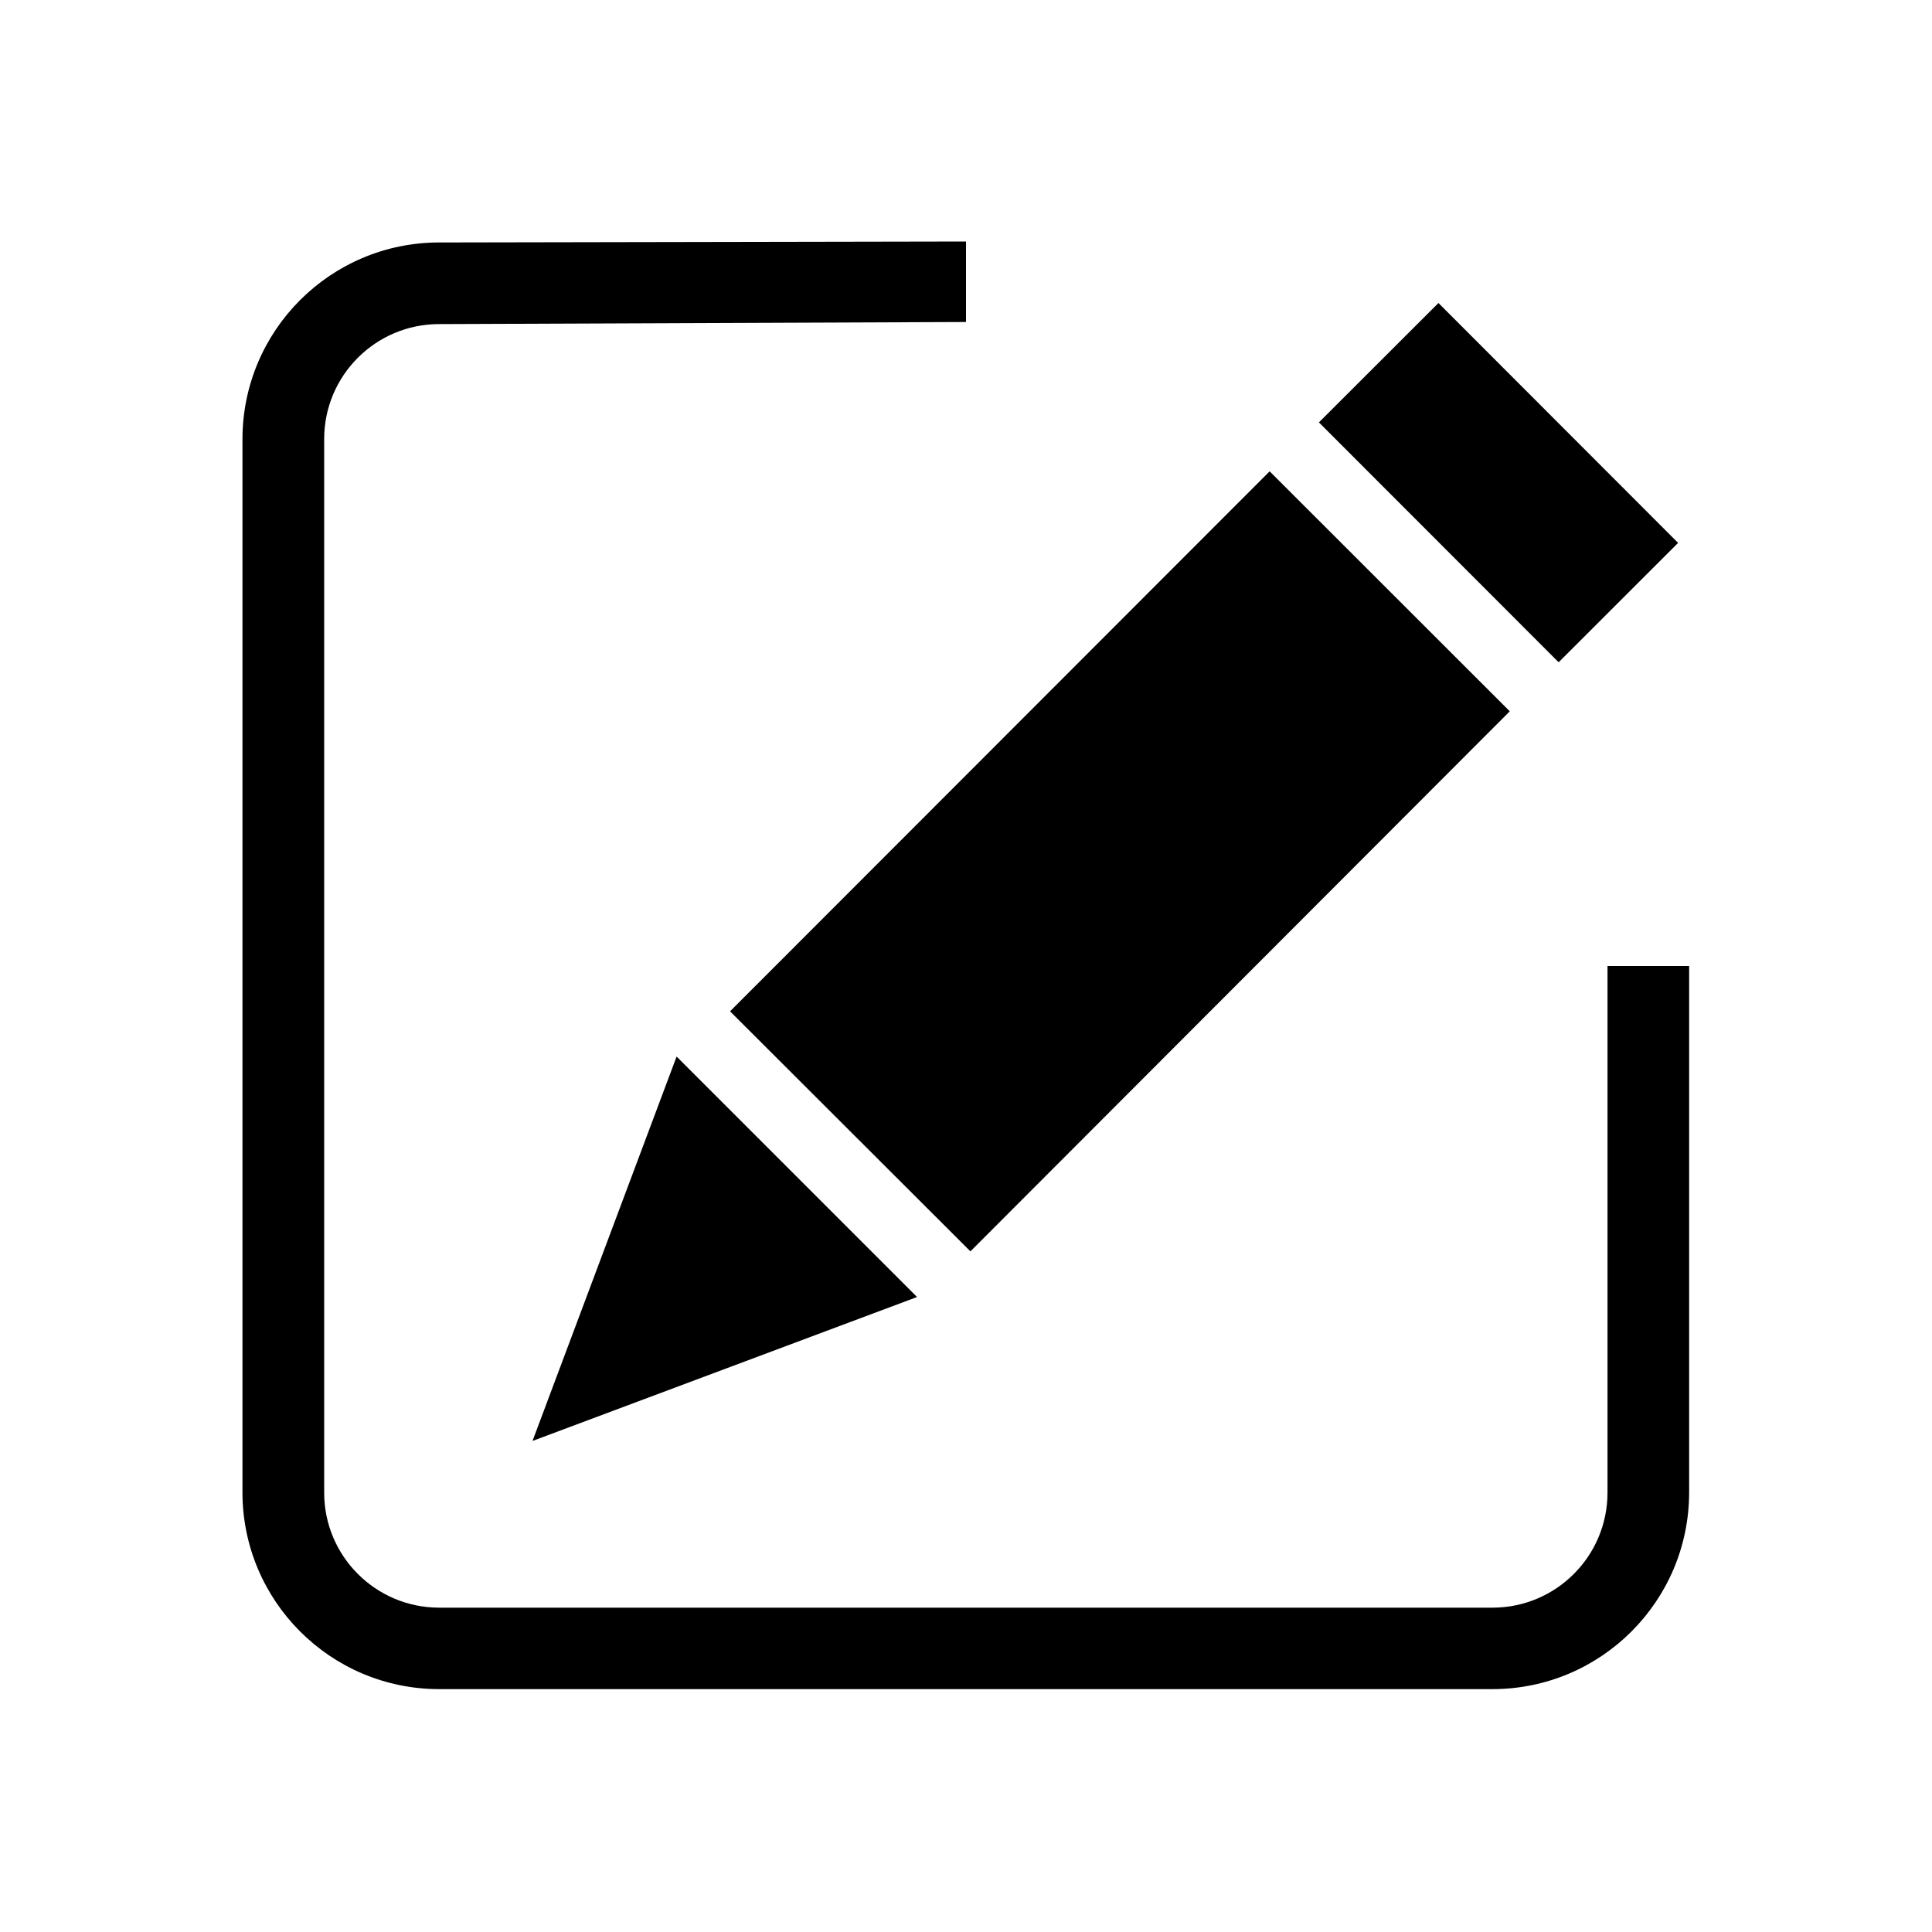
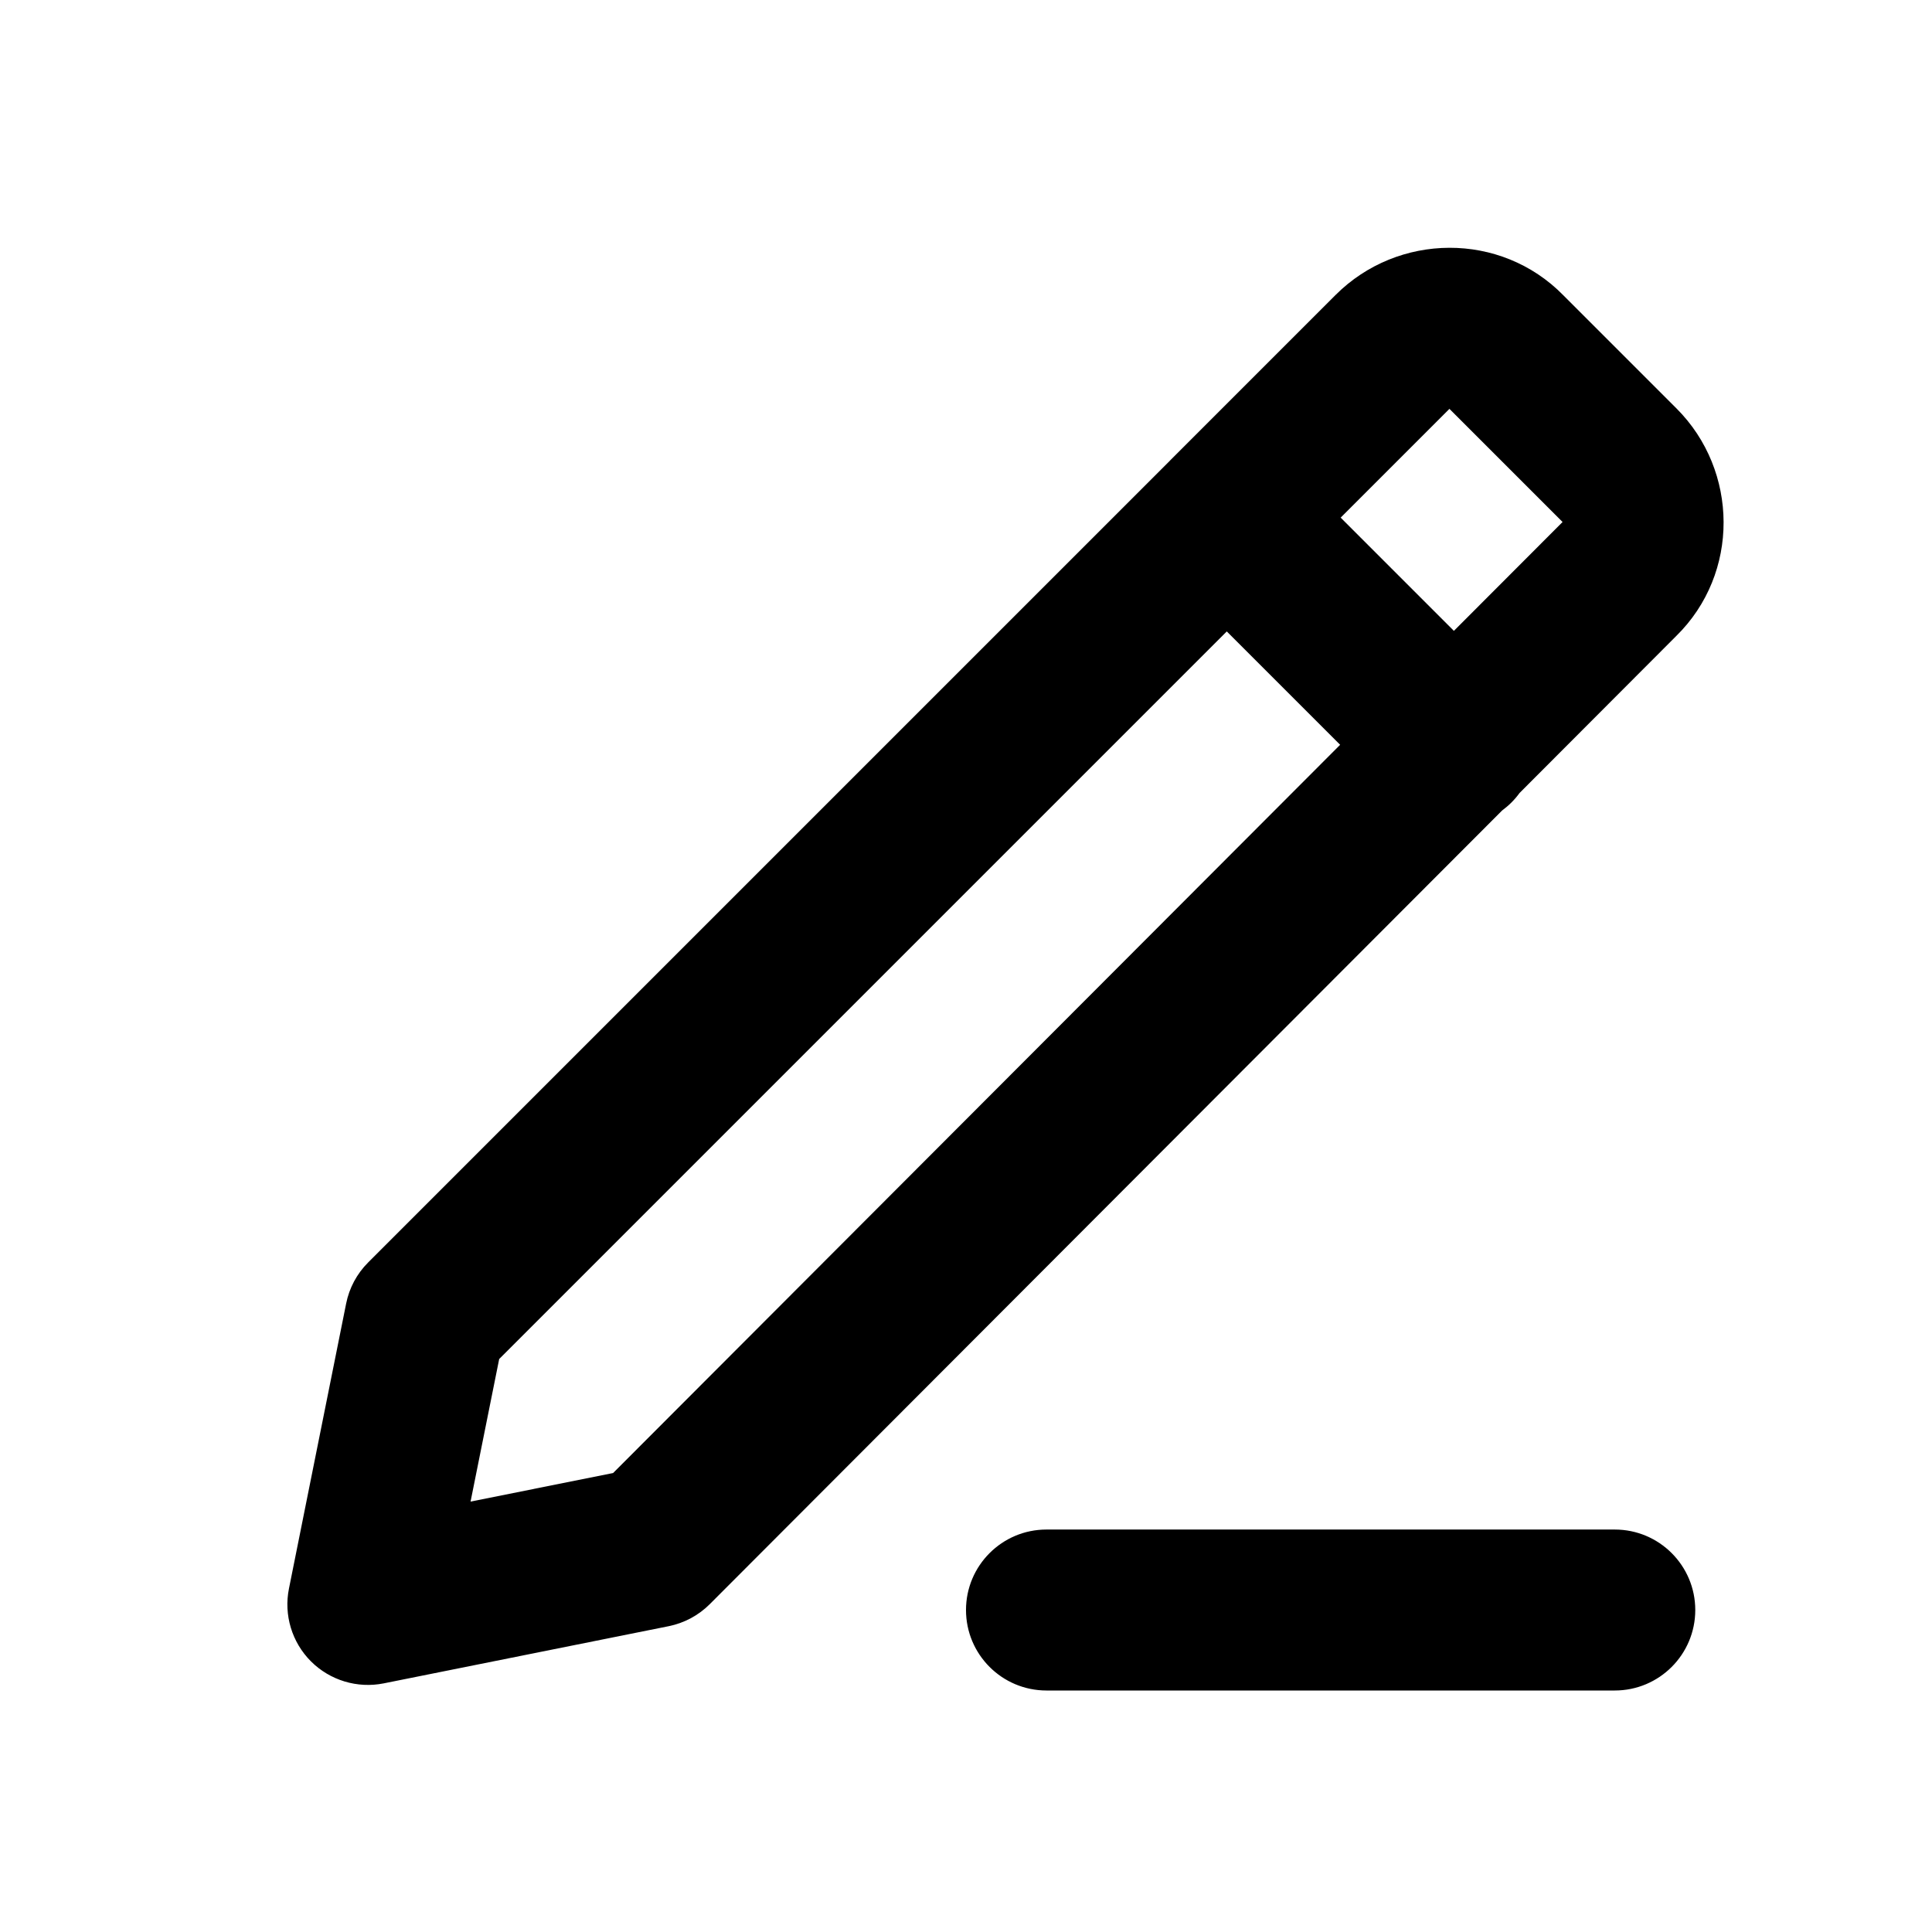
- <svg xmlns="http://www.w3.org/2000/svg" width="24" height="24" viewBox="0 0 24 24">
-   <defs>
-     <style>
-       .cls-1 {
-         fill-rule: evenodd;
-       }
-     </style>
-   </defs>
-   <path class="cls-1" d="M15.772,5.855l2.983,2.981-6.7,6.709L9.069,12.563ZM8.405,13.125l2.987,2.987L6.615,17.9ZM20.846,6.744L19.362,8.227,16.384,5.247l1.485-1.483ZM19.969,12v6.544a1.429,1.429,0,0,1-1.427,1.427H5.454a1.429,1.429,0,0,1-1.427-1.427V5.453A1.428,1.428,0,0,1,5.454,4.026L12,4V3l-6.546.012A2.444,2.444,0,0,0,3.012,5.453V18.541a2.445,2.445,0,0,0,2.442,2.442H18.541a2.445,2.445,0,0,0,2.442-2.442V12H19.969Z" />
+ <svg xmlns="http://www.w3.org/2000/svg" version="1.1" width="32" height="32" viewBox="0 0 32 32">
+   <path d="M20.32 10.459l1.877 1.877-12.042 12.062-2.361 0.473 0.474-2.361 12.052-12.052zM19.377 7.631l-13.28 13.28c-0.186 0.186-0.313 0.423-0.364 0.681l-0.947 4.72c-0.088 0.437 0.049 0.89 0.364 1.205s0.768 0.452 1.205 0.365l4.72-0.947c0.258-0.052 0.495-0.179 0.681-0.365l13.124-13.146c0.054-0.040 0.106-0.084 0.155-0.133s0.094-0.102 0.134-0.157l2.594-2.599c1.056-1.037 1.036-2.739 0.005-3.77v0l-1.875-1.875c-1.037-1.057-2.739-1.037-3.771-0.005l-2.747 2.747zM22.206 8.573l1.801-1.801 1.874 1.874-1.8 1.803-1.876-1.876zM16 26.667c0-0.736 0.597-1.333 1.333-1.333h9.413c0.736 0 1.333 0.597 1.333 1.333s-0.597 1.333-1.333 1.333h-9.413c-0.736 0-1.333-0.597-1.333-1.333z" />
</svg>
